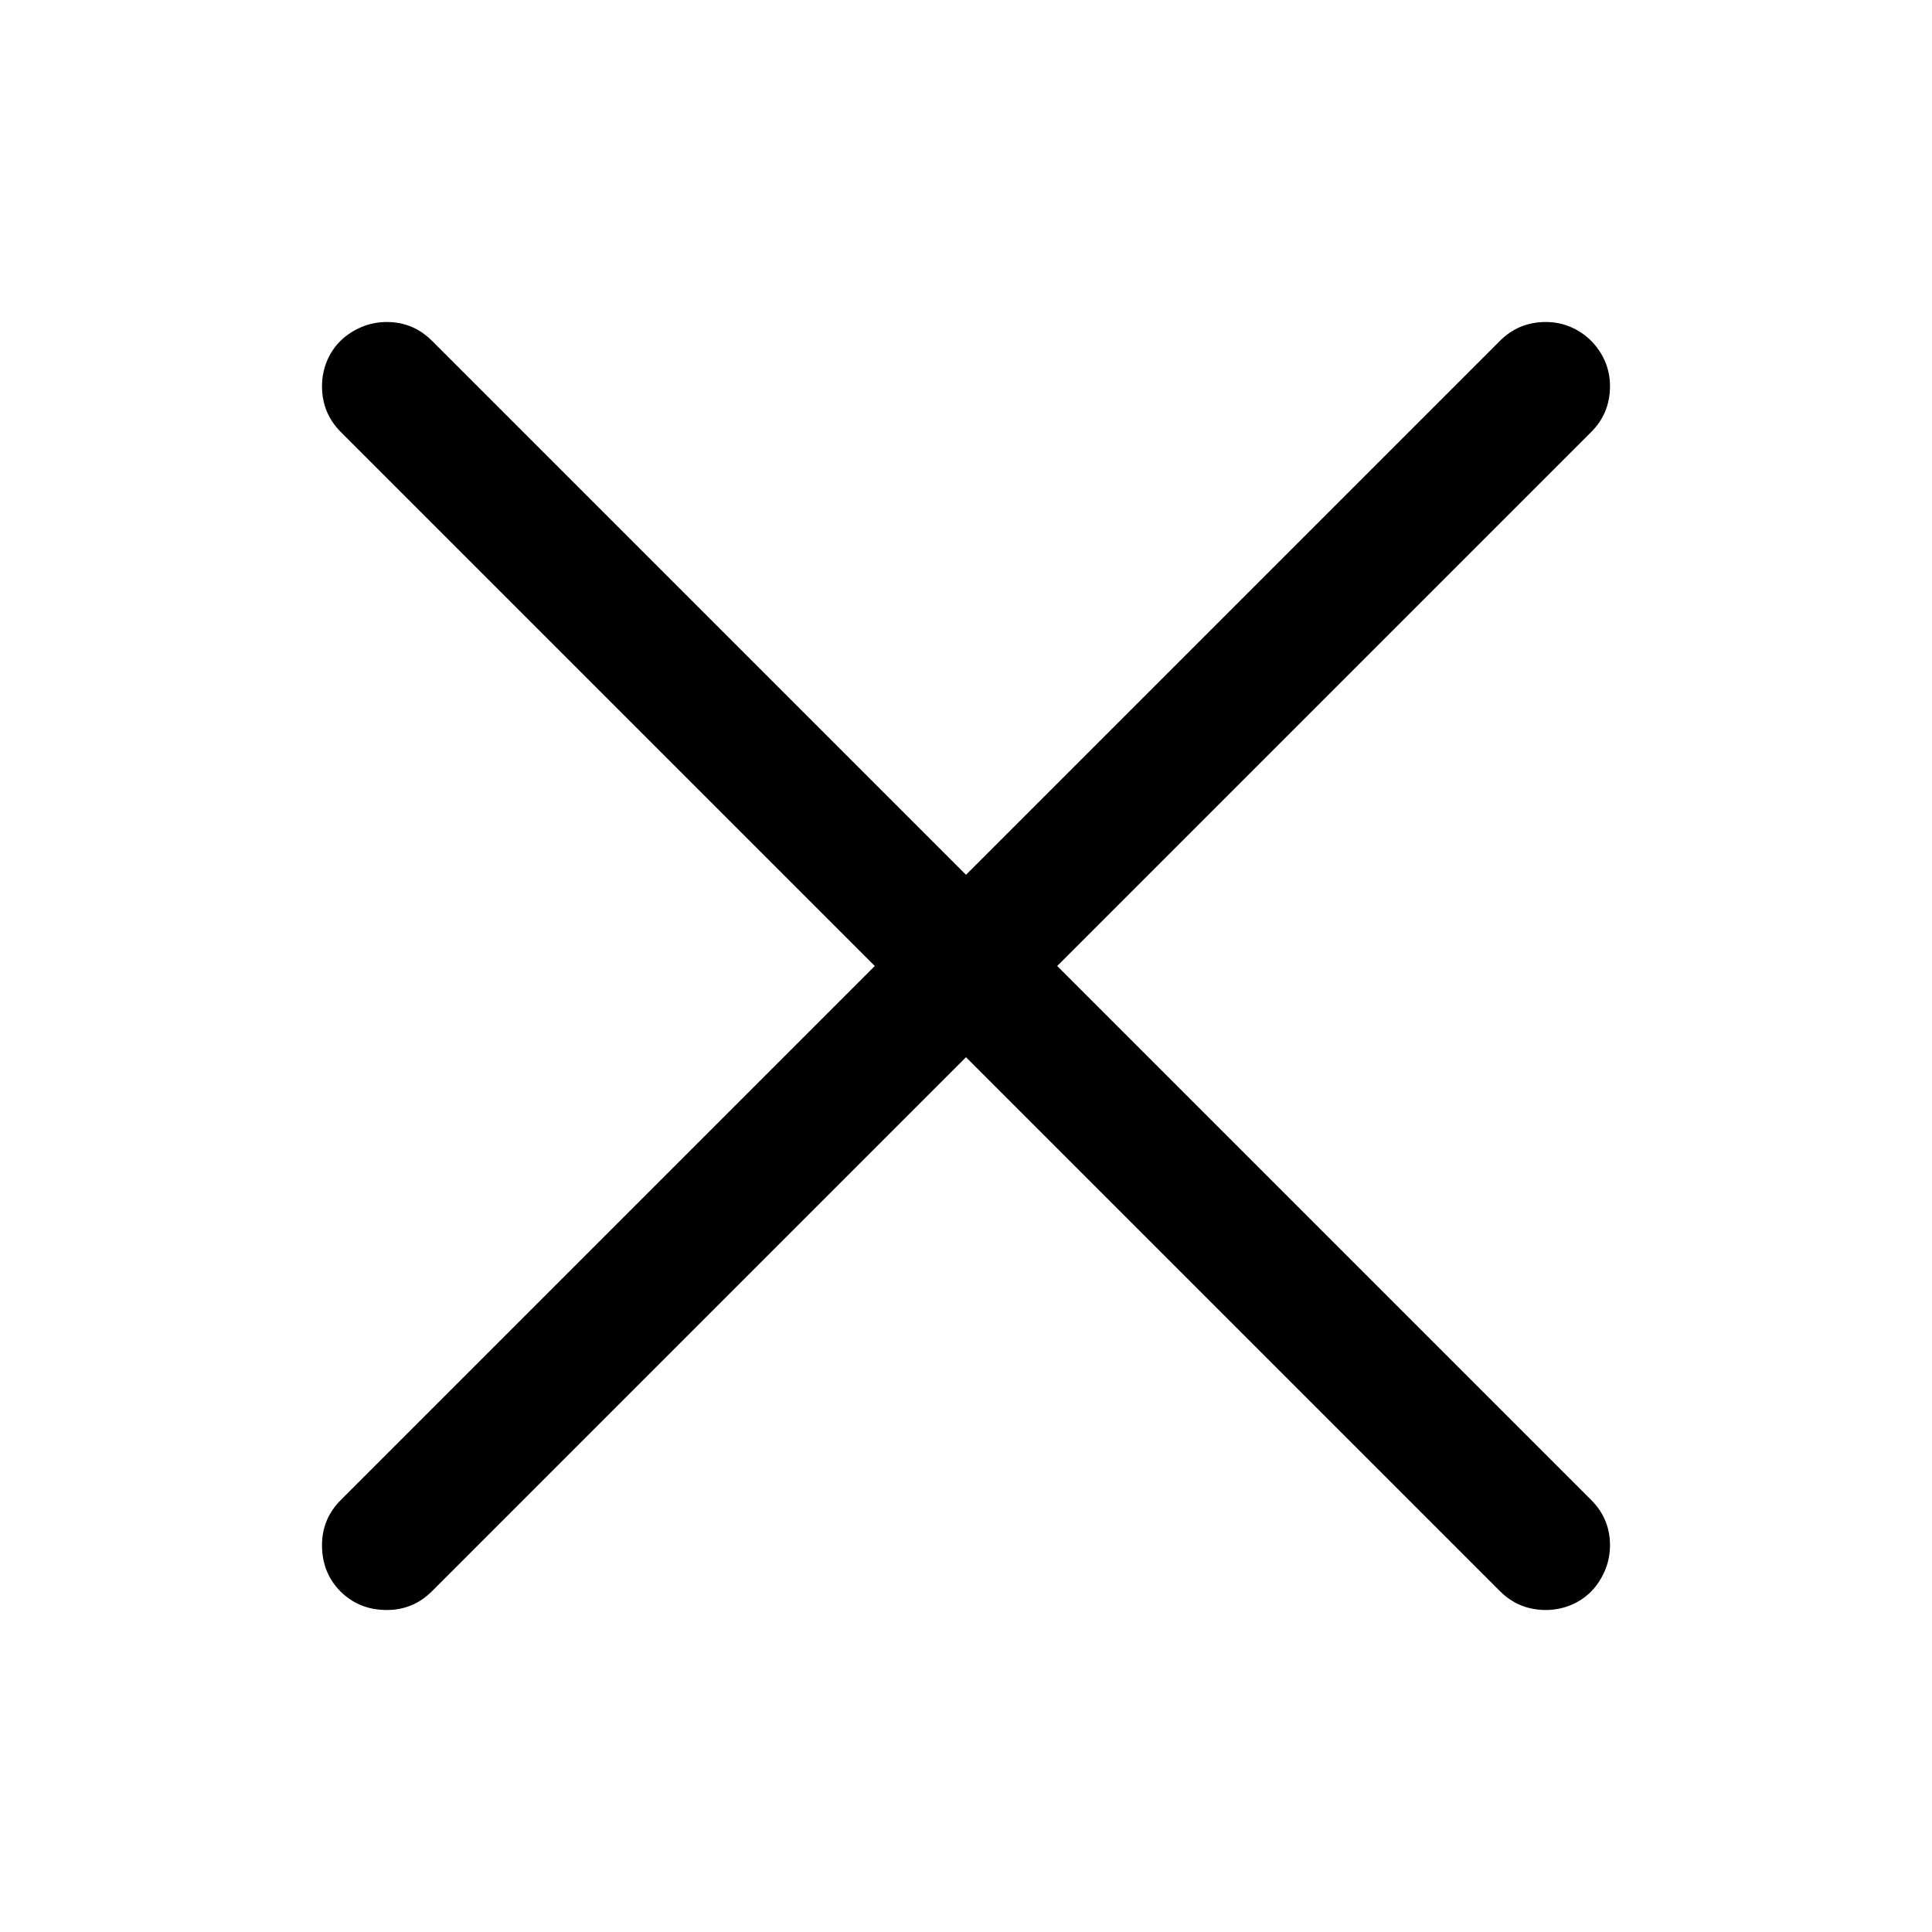
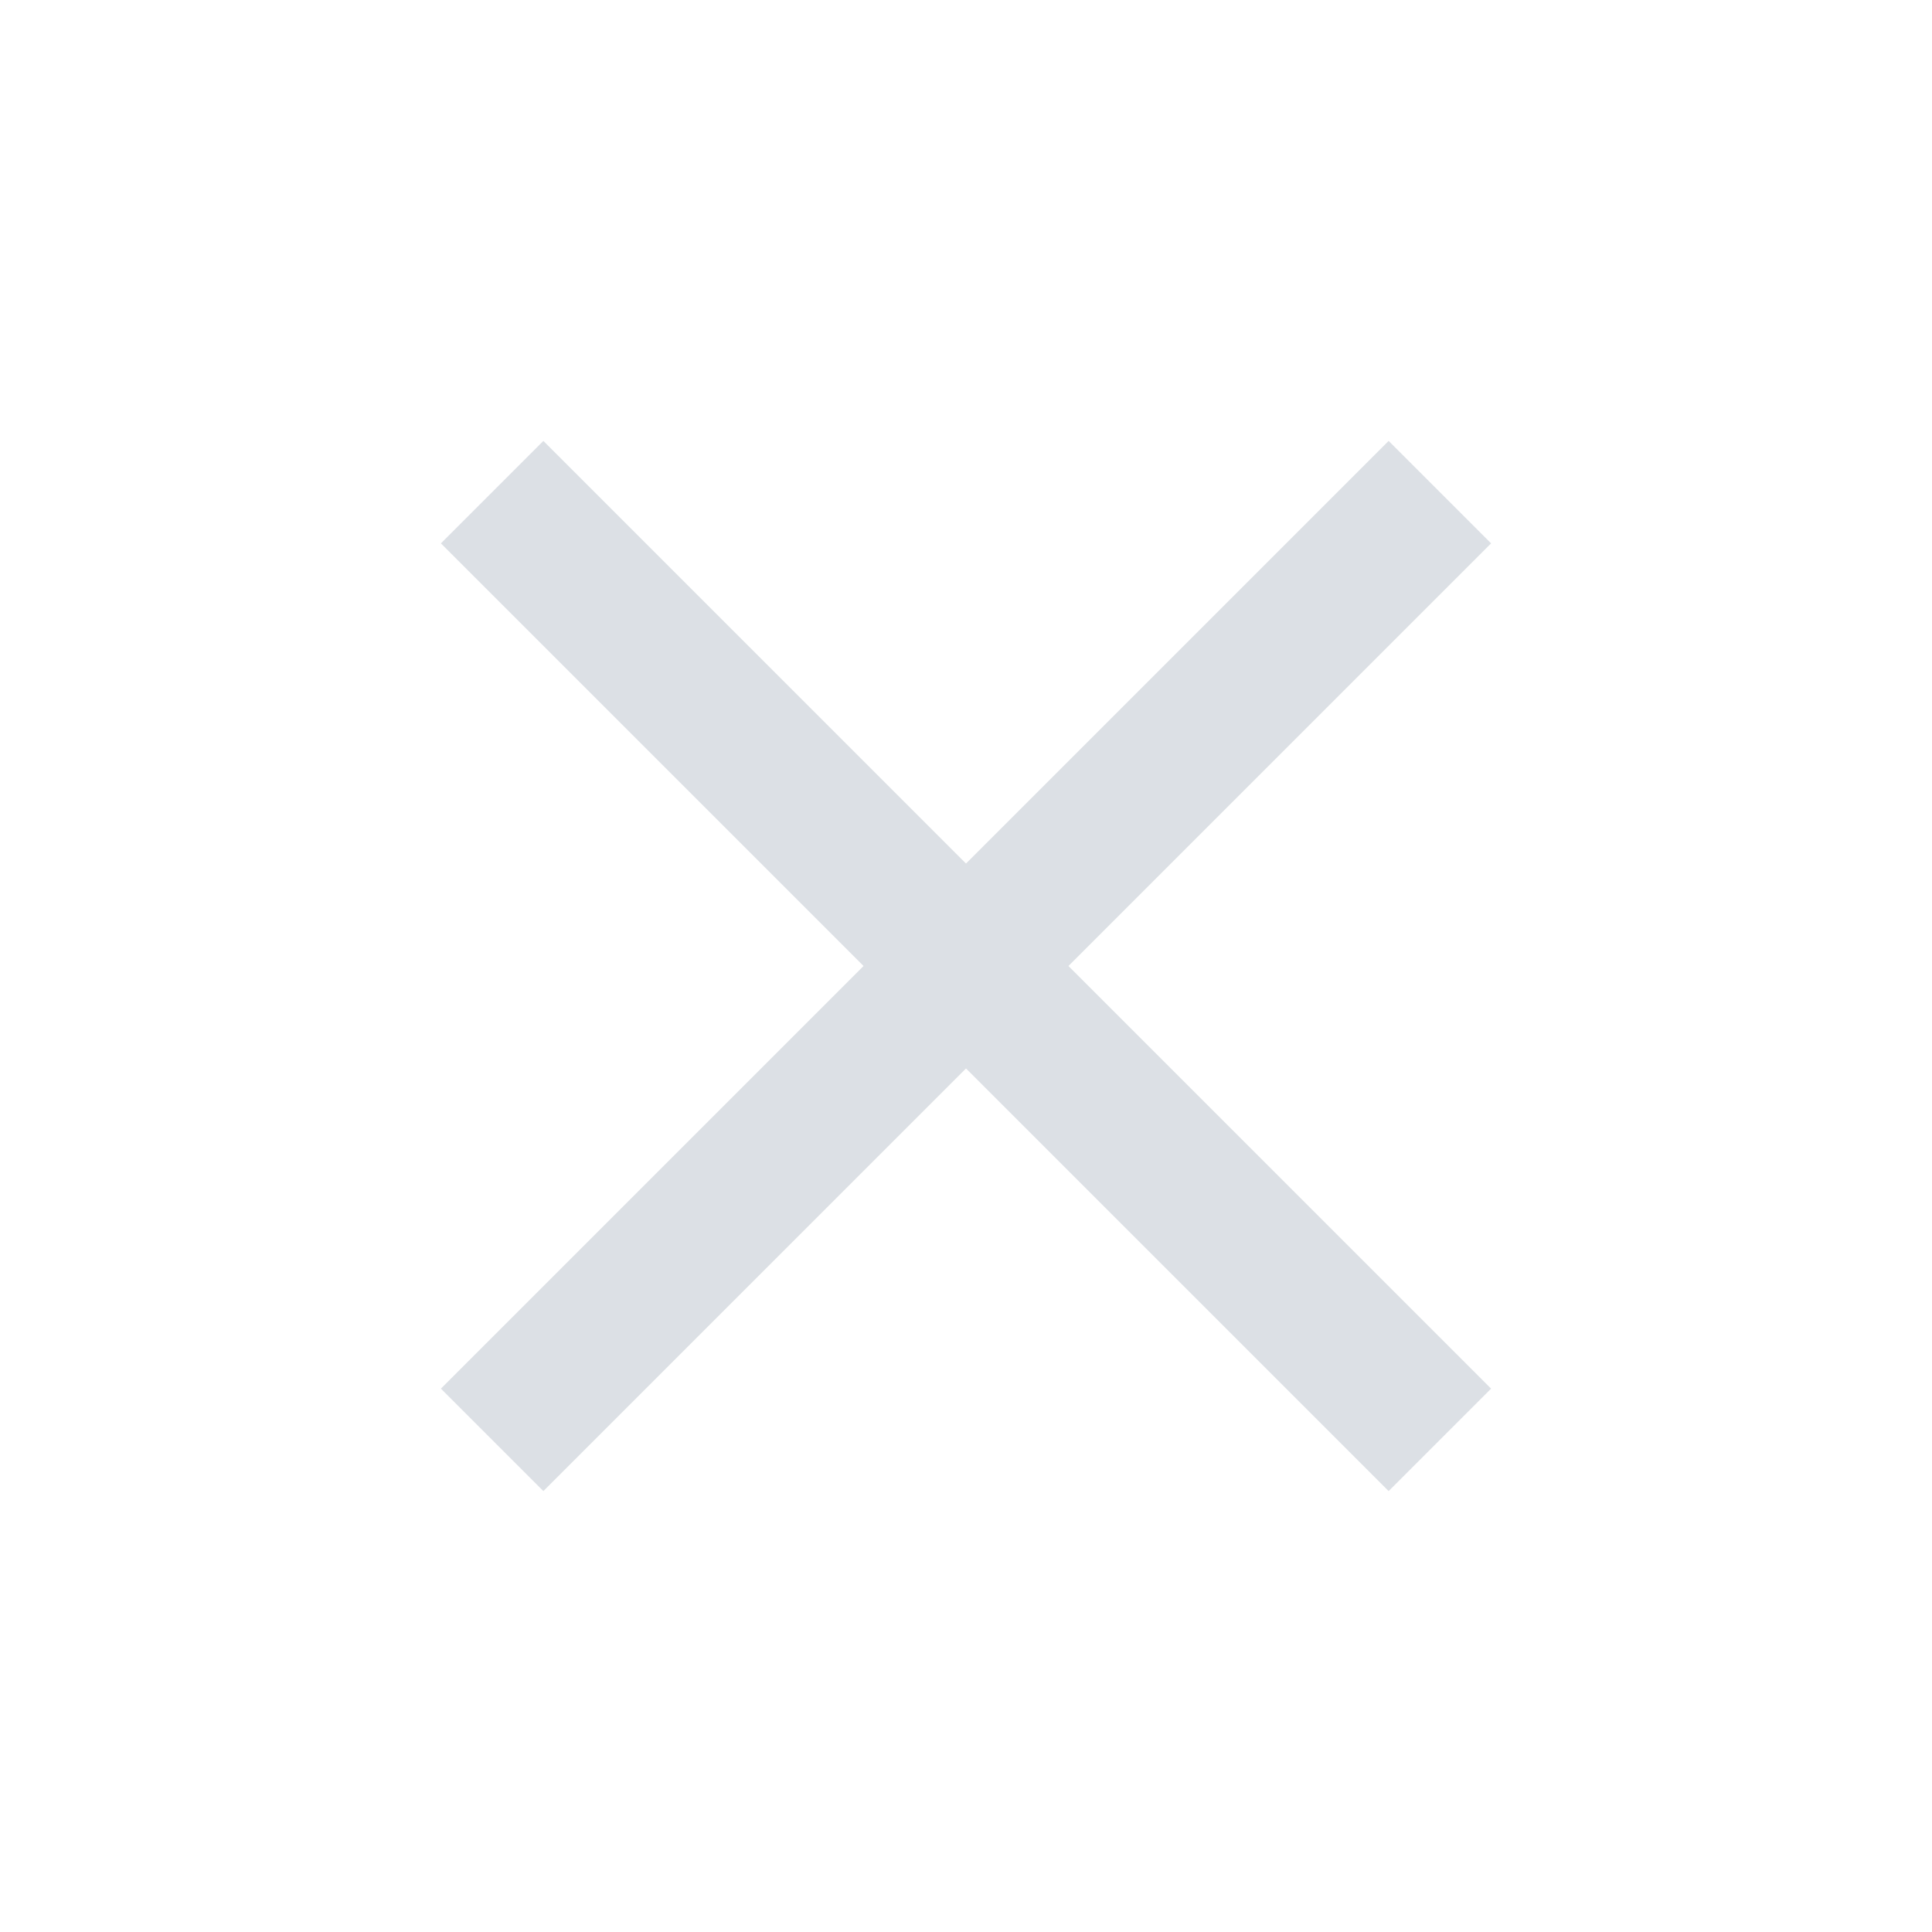
- <svg xmlns="http://www.w3.org/2000/svg" width="24px" height="24px" viewBox="0 0 24 24" version="1.1">
-   <g stroke="none" stroke-width="1" fill="none" fill-rule="evenodd">
-     <g transform="translate(-120, 0)" fill="#000000" fill-rule="nonzero">
-       <g id="close" transform="translate(120, 0)">
-         <path d="M19.203,20 C19.312,20 19.417,19.979 19.516,19.938 C19.615,19.896 19.699,19.839 19.77,19.766 C19.84,19.693 19.896,19.607 19.938,19.508 C19.979,19.409 20,19.305 20,19.195 C20,18.977 19.922,18.789 19.766,18.633 L19.766,18.633 L13.133,12 L19.766,5.367 C19.922,5.211 20,5.021 20,4.797 C20,4.688 19.979,4.585 19.938,4.488 C19.896,4.392 19.839,4.307 19.766,4.234 C19.693,4.161 19.608,4.104 19.512,4.062 C19.415,4.021 19.312,4 19.203,4 C18.979,4 18.789,4.078 18.633,4.234 L18.633,4.234 L12,10.867 L5.367,4.234 C5.211,4.078 5.023,4 4.805,4 C4.695,4 4.591,4.021 4.492,4.062 C4.393,4.104 4.307,4.16 4.234,4.23 C4.161,4.301 4.104,4.385 4.062,4.484 C4.021,4.583 4,4.688 4,4.797 C4,5.021 4.078,5.211 4.234,5.367 L4.234,5.367 L10.867,12 L4.234,18.633 C4.078,18.789 4,18.977 4,19.195 C4,19.424 4.077,19.616 4.23,19.77 C4.384,19.923 4.576,20 4.805,20 C5.023,20 5.211,19.922 5.367,19.766 L5.367,19.766 L12,13.133 L18.633,19.766 C18.789,19.922 18.979,20 19.203,20 Z" />
-       </g>
-     </g>
-   </g>
+ <svg xmlns="http://www.w3.org/2000/svg" width="16" height="16" viewBox="0 0 16 16" fill="none">
+   <path d="M11.5 4.5L4.5 11.5" stroke="#DCE0E5" stroke-width="1.2" stroke-linecap="square" stroke-linejoin="round" />
+   <path d="M4.5 4.5L11.5 11.5" stroke="#DCE0E5" stroke-width="1.2" stroke-linecap="square" stroke-linejoin="round" />
</svg>
